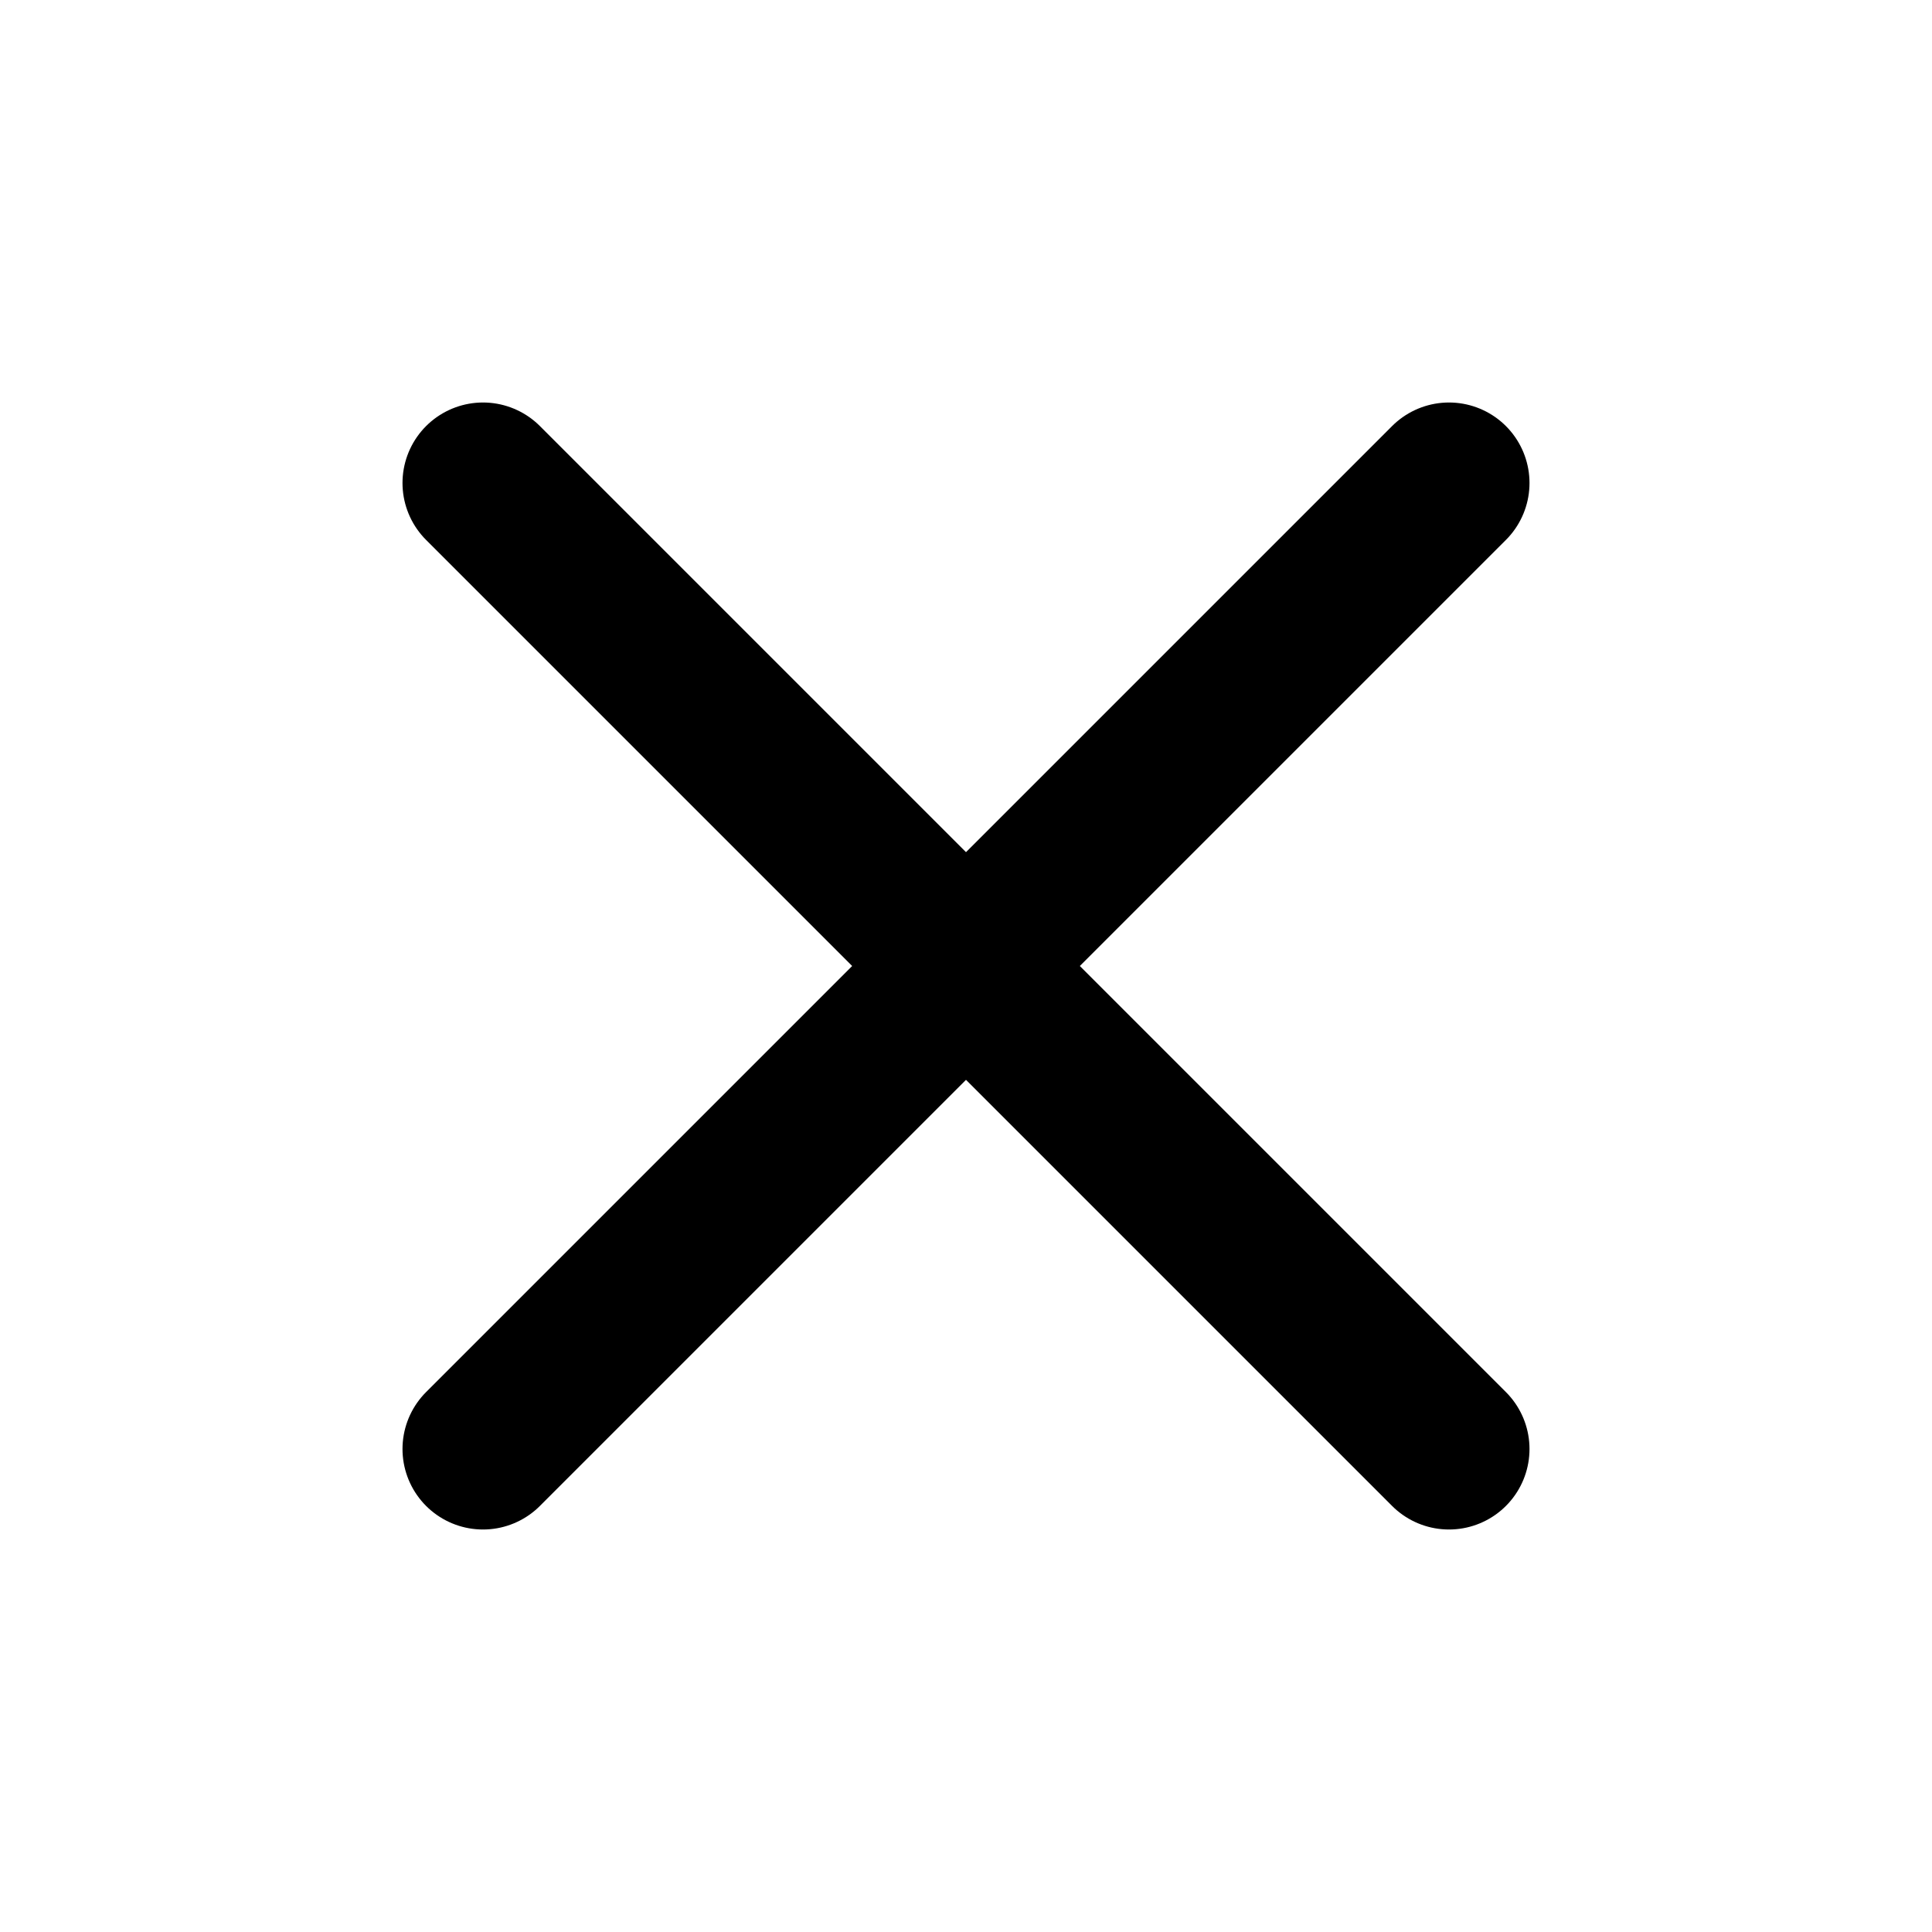
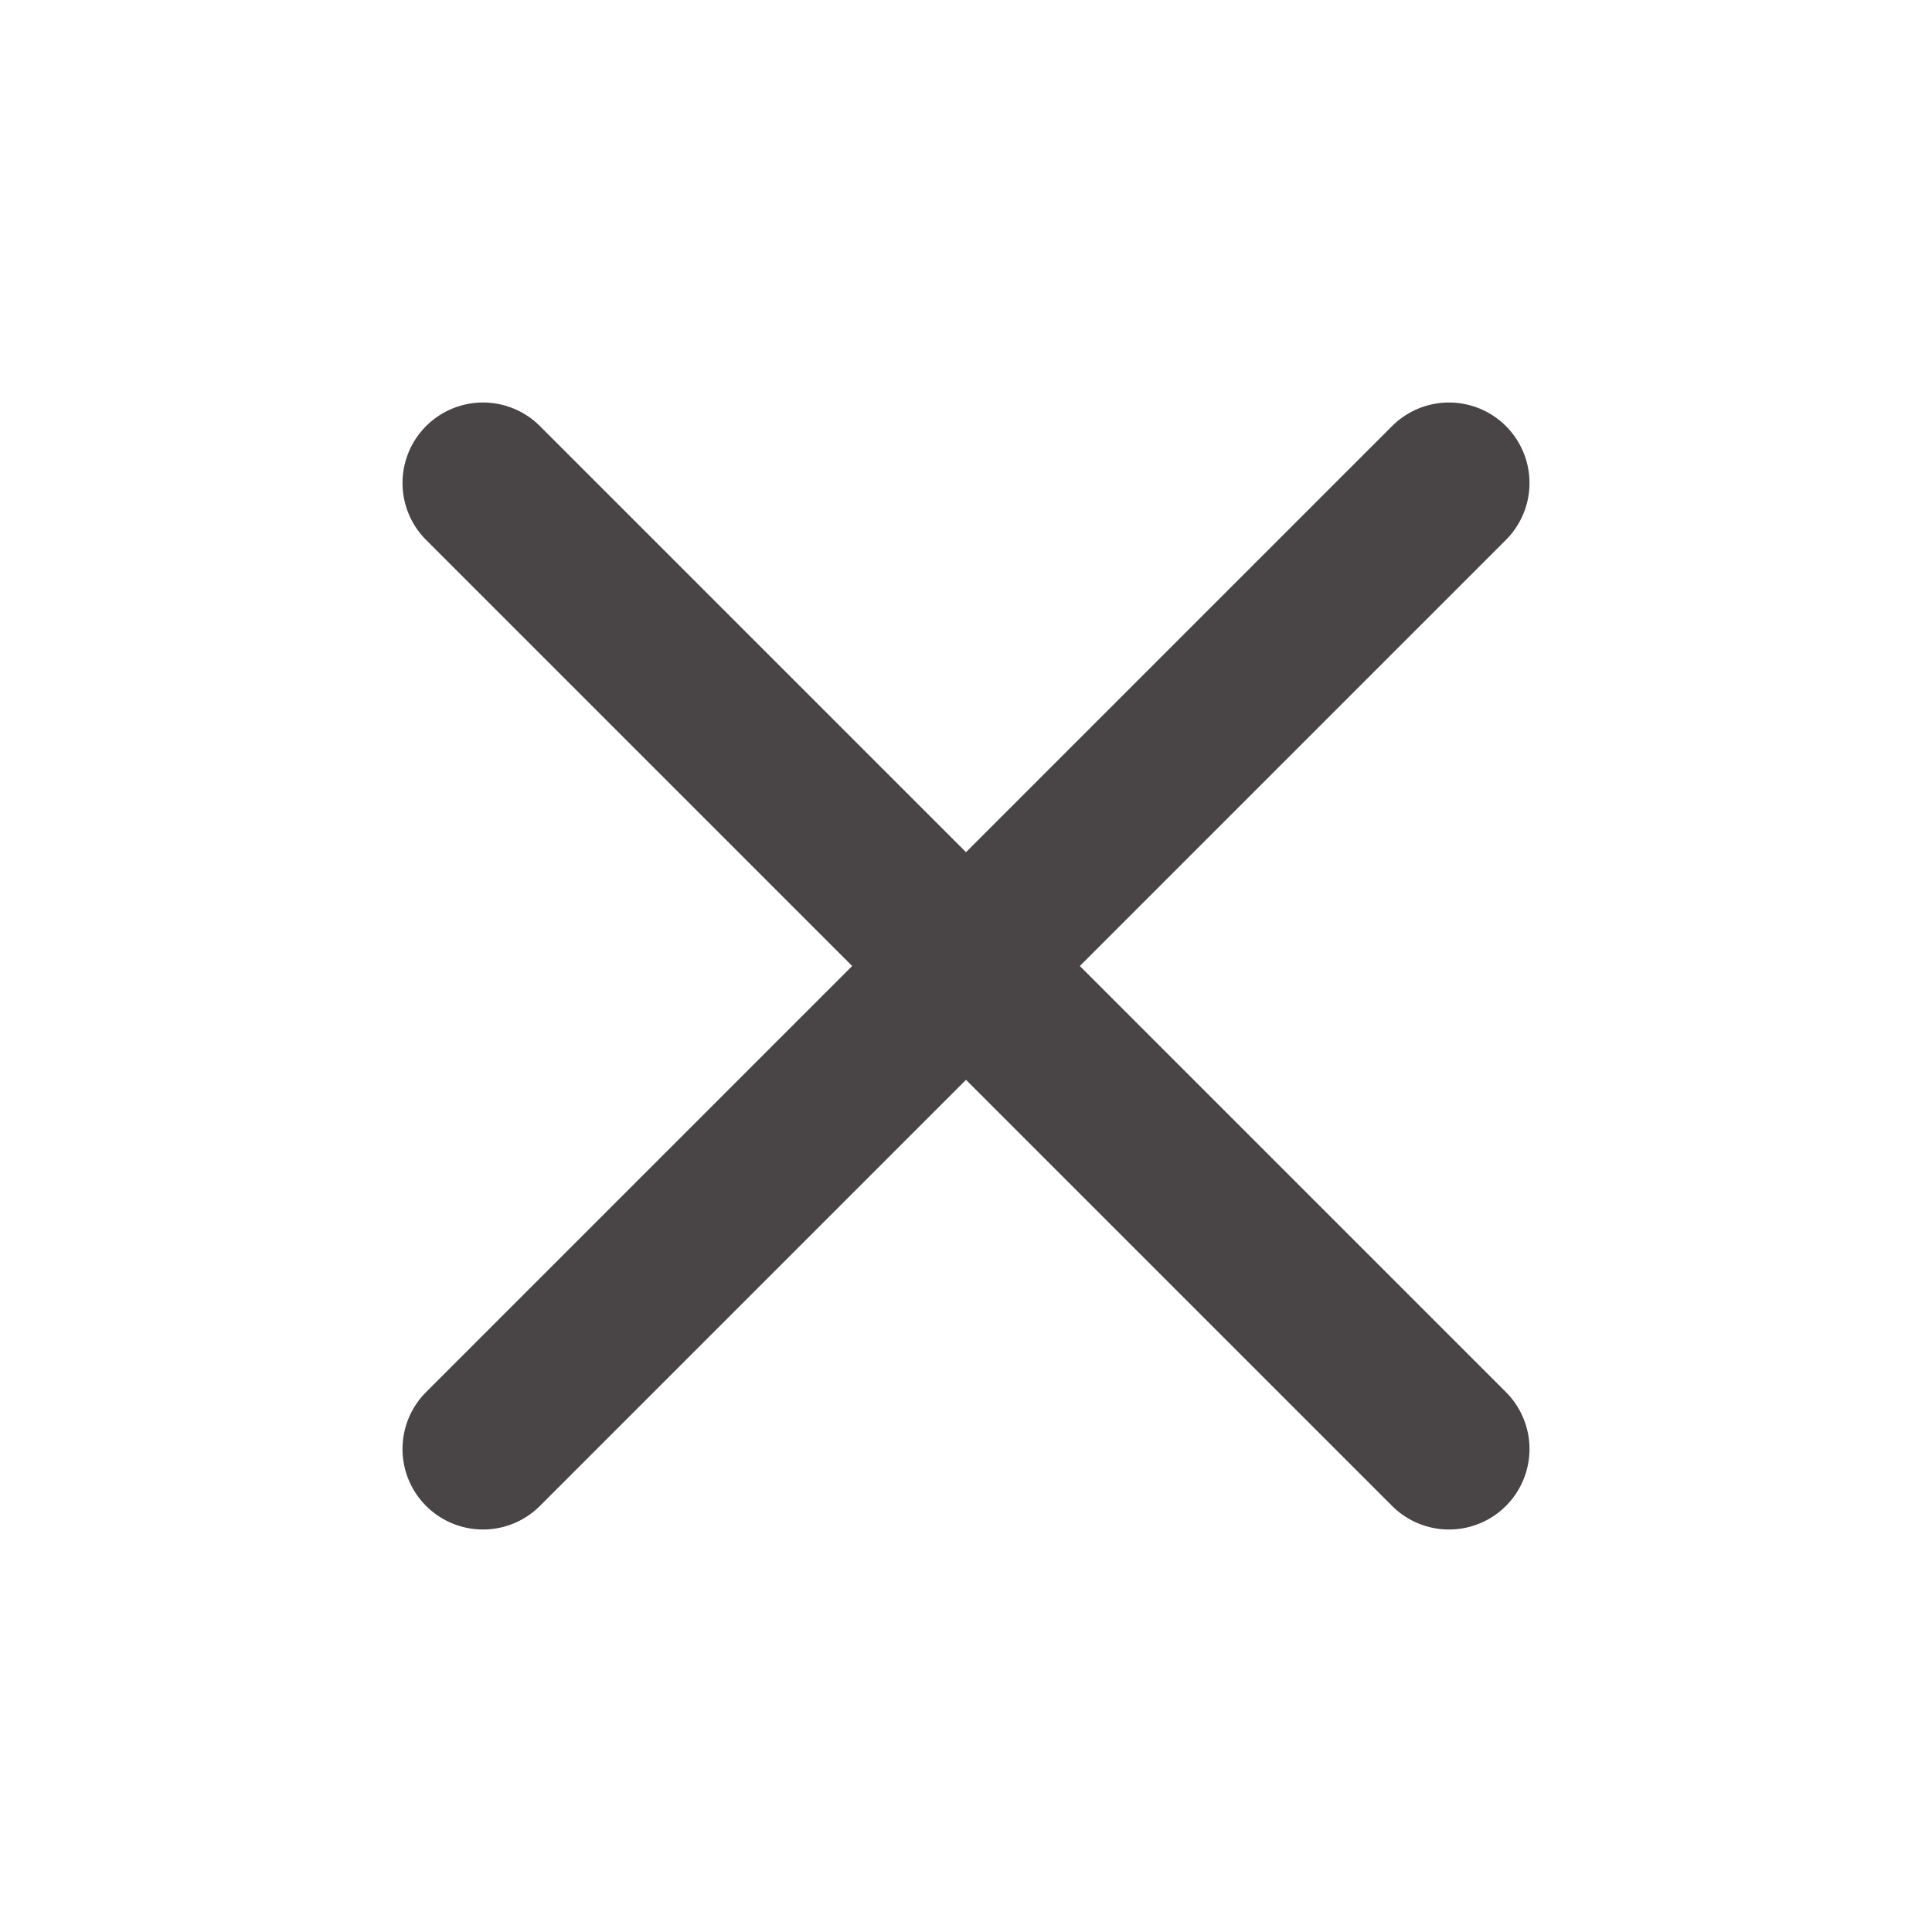
<svg xmlns="http://www.w3.org/2000/svg" width="24" height="24" viewBox="0 0 24 24" fill="none">
-   <path d="M18 6L6 18M6 6L18 18" stroke="currentColor" stroke-width="2" stroke-linecap="round" stroke-linejoin="round" />
+   <path d="M18 6L6 18M6 6L18 18" stroke="#494445" stroke-width="2" stroke-linecap="round" stroke-linejoin="round" />
</svg>
